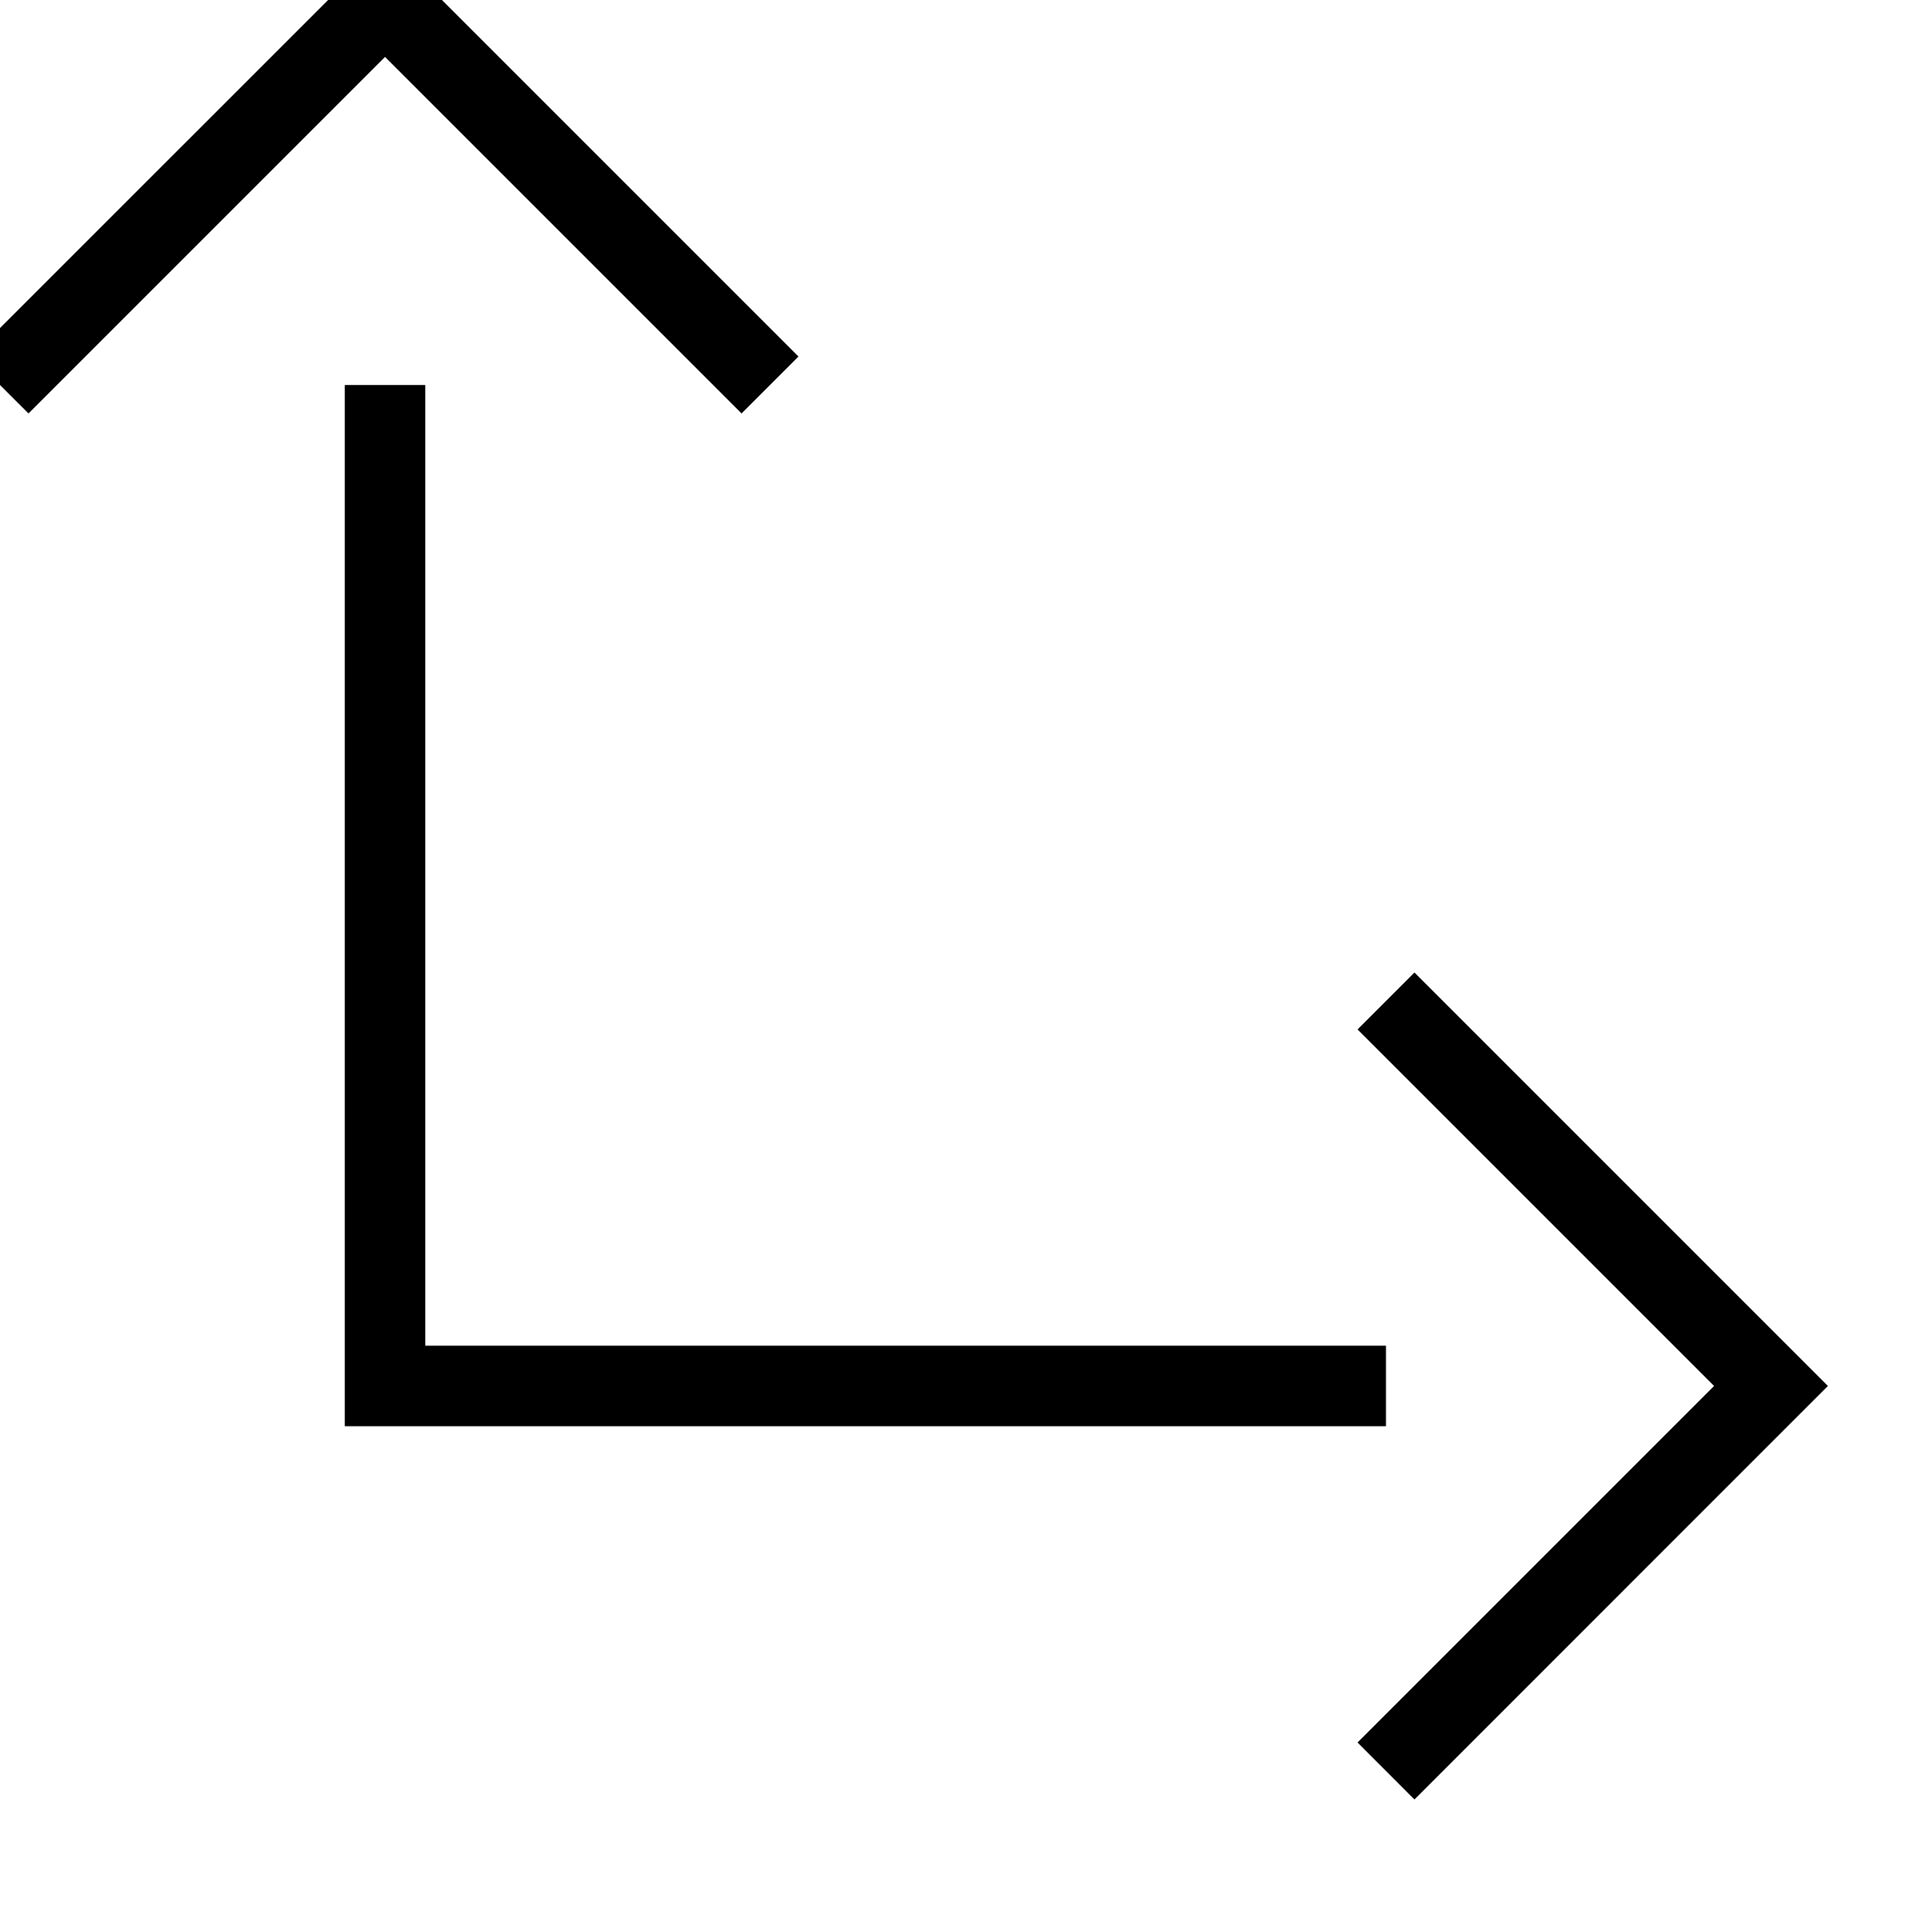
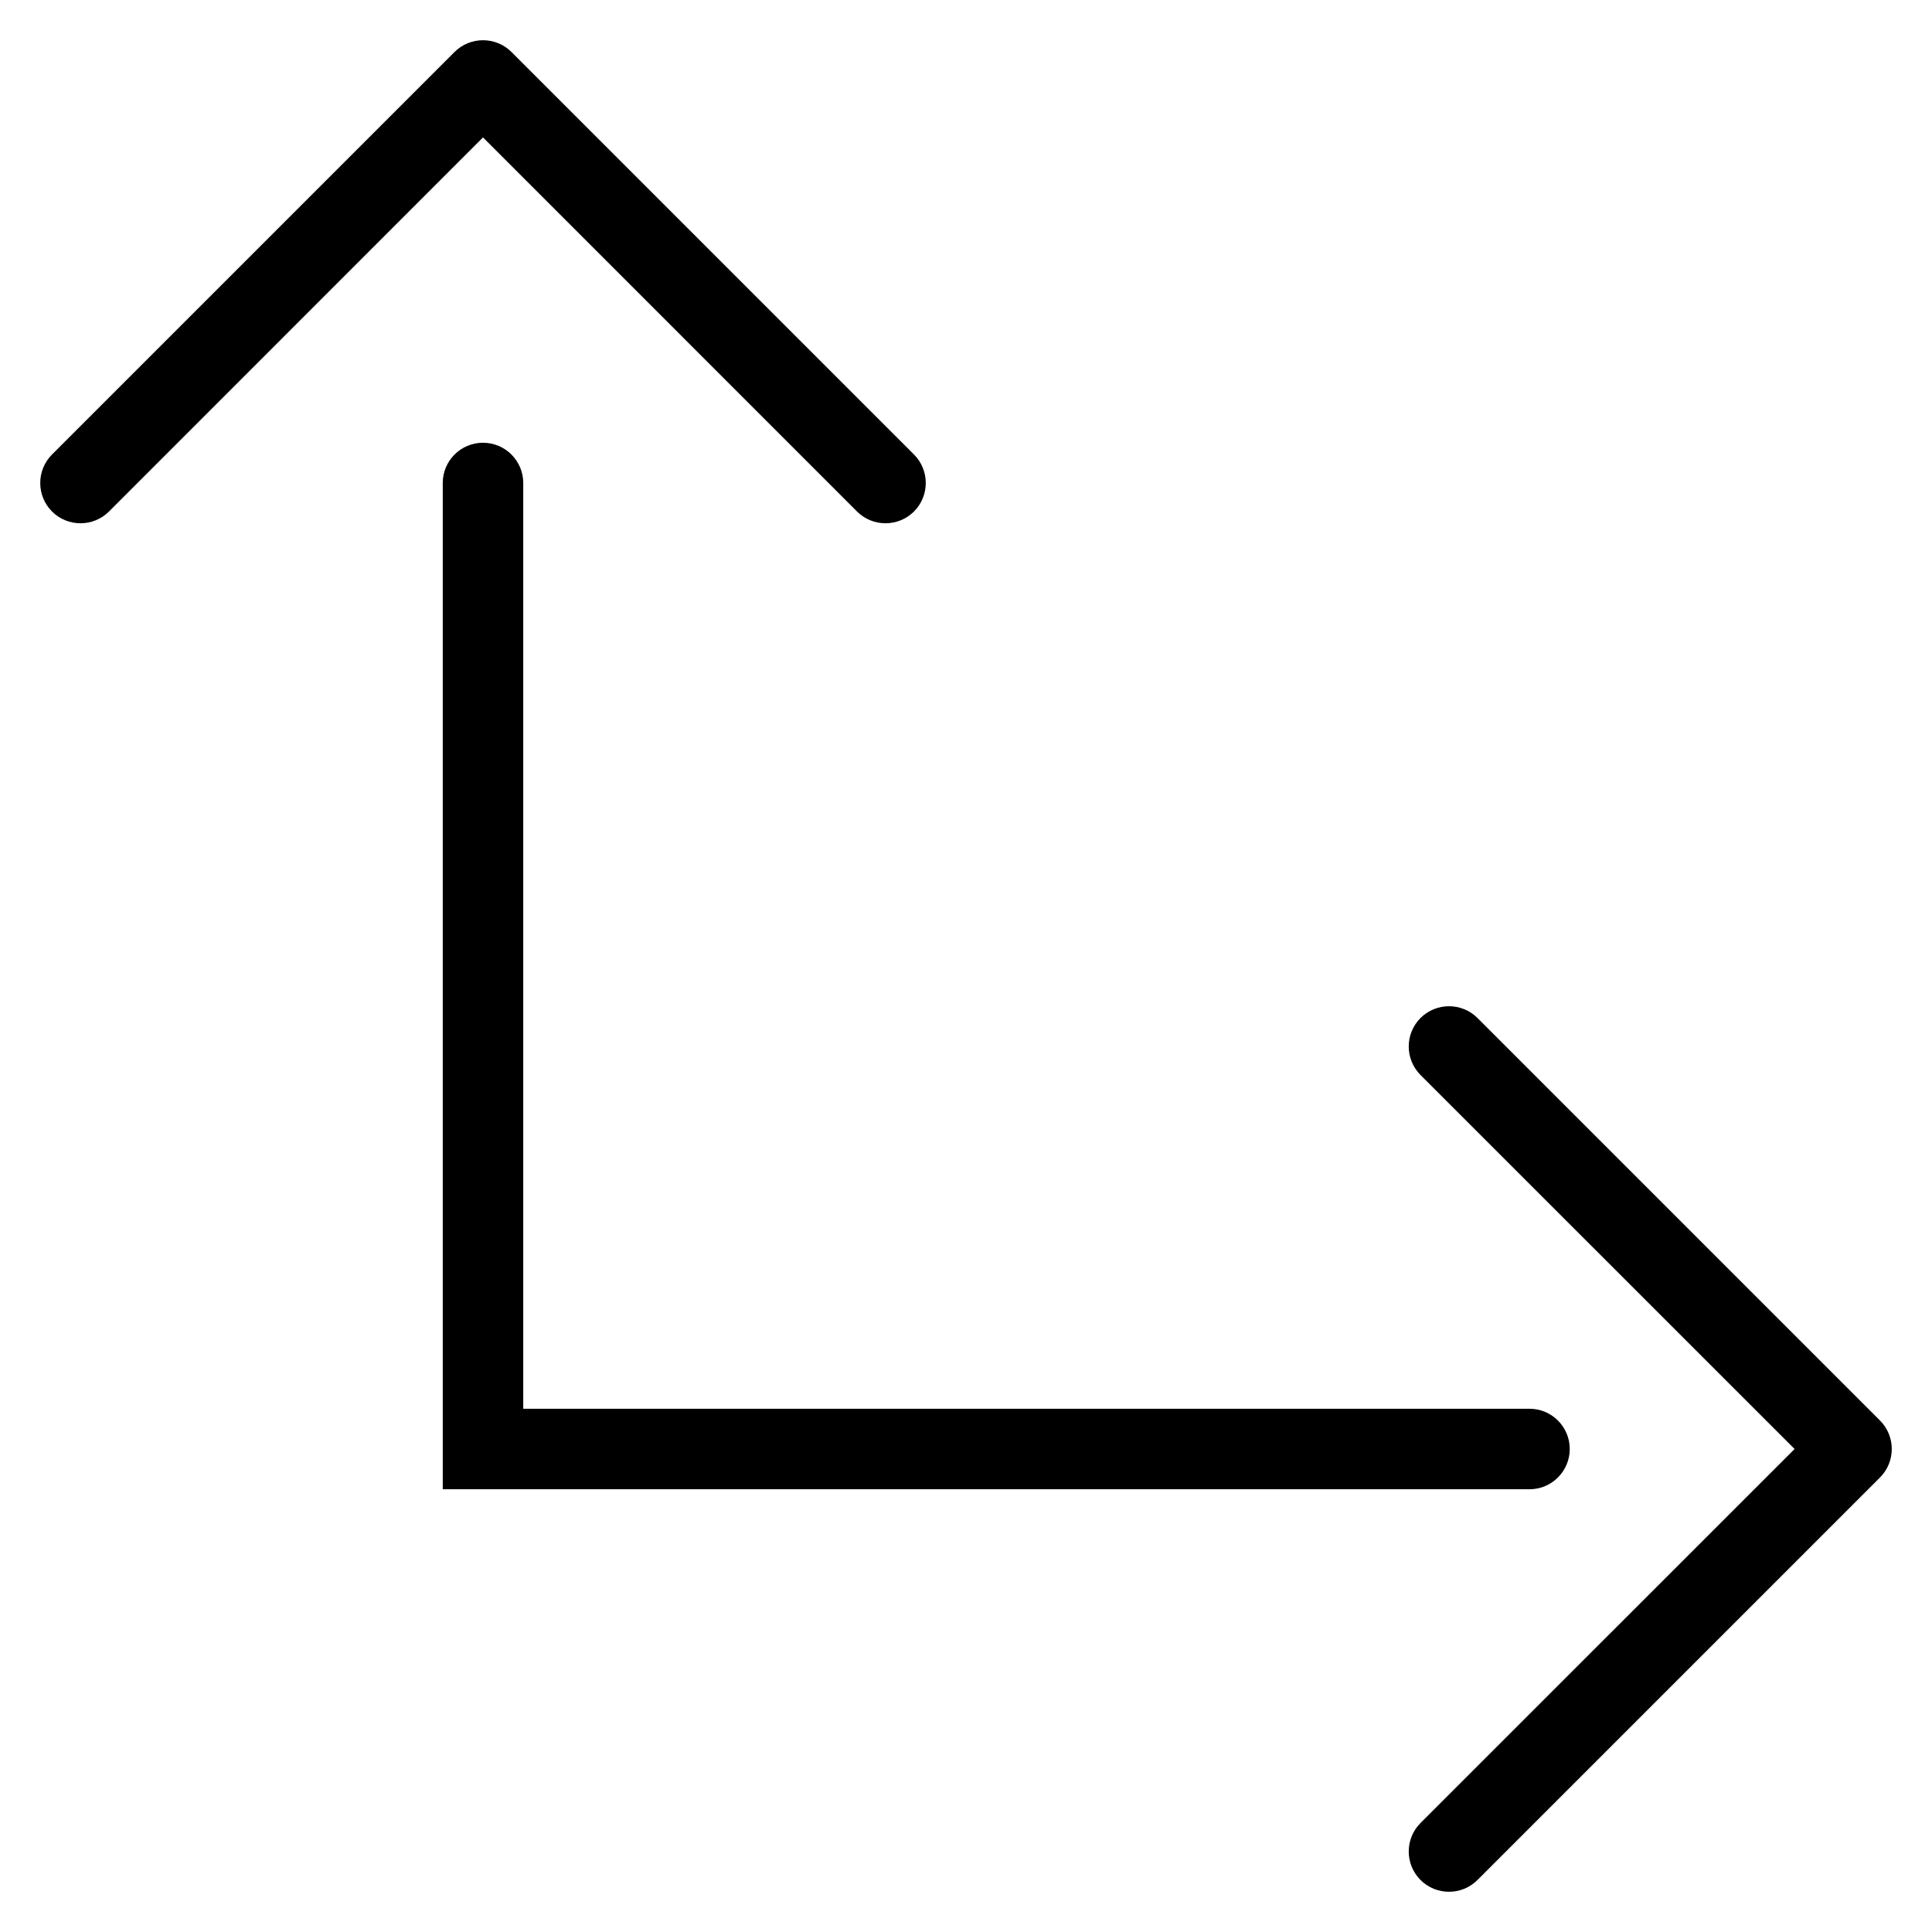
<svg xmlns="http://www.w3.org/2000/svg" width="24px" height="24px" viewBox="0 0 24 24" version="1.1">
  <defs />
-   <path d="M5.283,16.717 L5.283,4.783 L4.283,4.783 L4.283,17.717 L17.217,17.717 L17.217,16.717 L5.283,16.717 Z M9.212,5.136 L9.919,4.429 L4.783,-0.707 L-0.354,4.429 L0.354,5.136 L4.783,0.707 L9.212,5.136 Z M16.864,21.646 L17.571,22.354 L22.707,17.217 L17.571,12.081 L16.864,12.788 L21.293,17.217 L16.864,21.646 Z" fill-rule="evenodd" />
+   <g id="Woorank-Icon" stroke="none" fill-rule="evenodd">
+     <g>
+       <path d="M6.5,6 C6.5,5.724 6.276,5.5 6,5.5 C5.724,5.5 5.5,5.724 5.5,6 L5.5,18.5 L19,18.5 C19.276,18.5 19.5,18.276 19.5,18 C19.5,17.724 19.276,17.5 19,17.5 L6.5,17.5 L6.5,6 Z" id="Shape" />
+       <path d="M10.646,6.354 C10.842,6.549 11.158,6.549 11.354,6.354 C11.549,6.158 11.549,5.842 11.354,5.646 L6.354,0.646 C6.158,0.451 5.842,0.451 5.646,0.646 L0.646,5.646 C0.451,5.842 0.451,6.158 0.646,6.354 C0.842,6.549 1.158,6.549 1.354,6.354 L6,1.707 L10.646,6.354 Z" id="Shape" />
+       <path d="M17.646,22.646 C17.451,22.842 17.451,23.158 17.646,23.354 C17.842,23.549 18.158,23.549 18.354,23.354 L23.354,18.354 C23.549,18.158 23.549,17.842 23.354,17.646 L18.354,12.646 C18.158,12.451 17.842,12.451 17.646,12.646 C17.451,12.842 17.451,13.158 17.646,13.354 L22.293,18 L17.646,22.646 Z" id="Shape" />
+     </g>
+   </g>
</svg>
